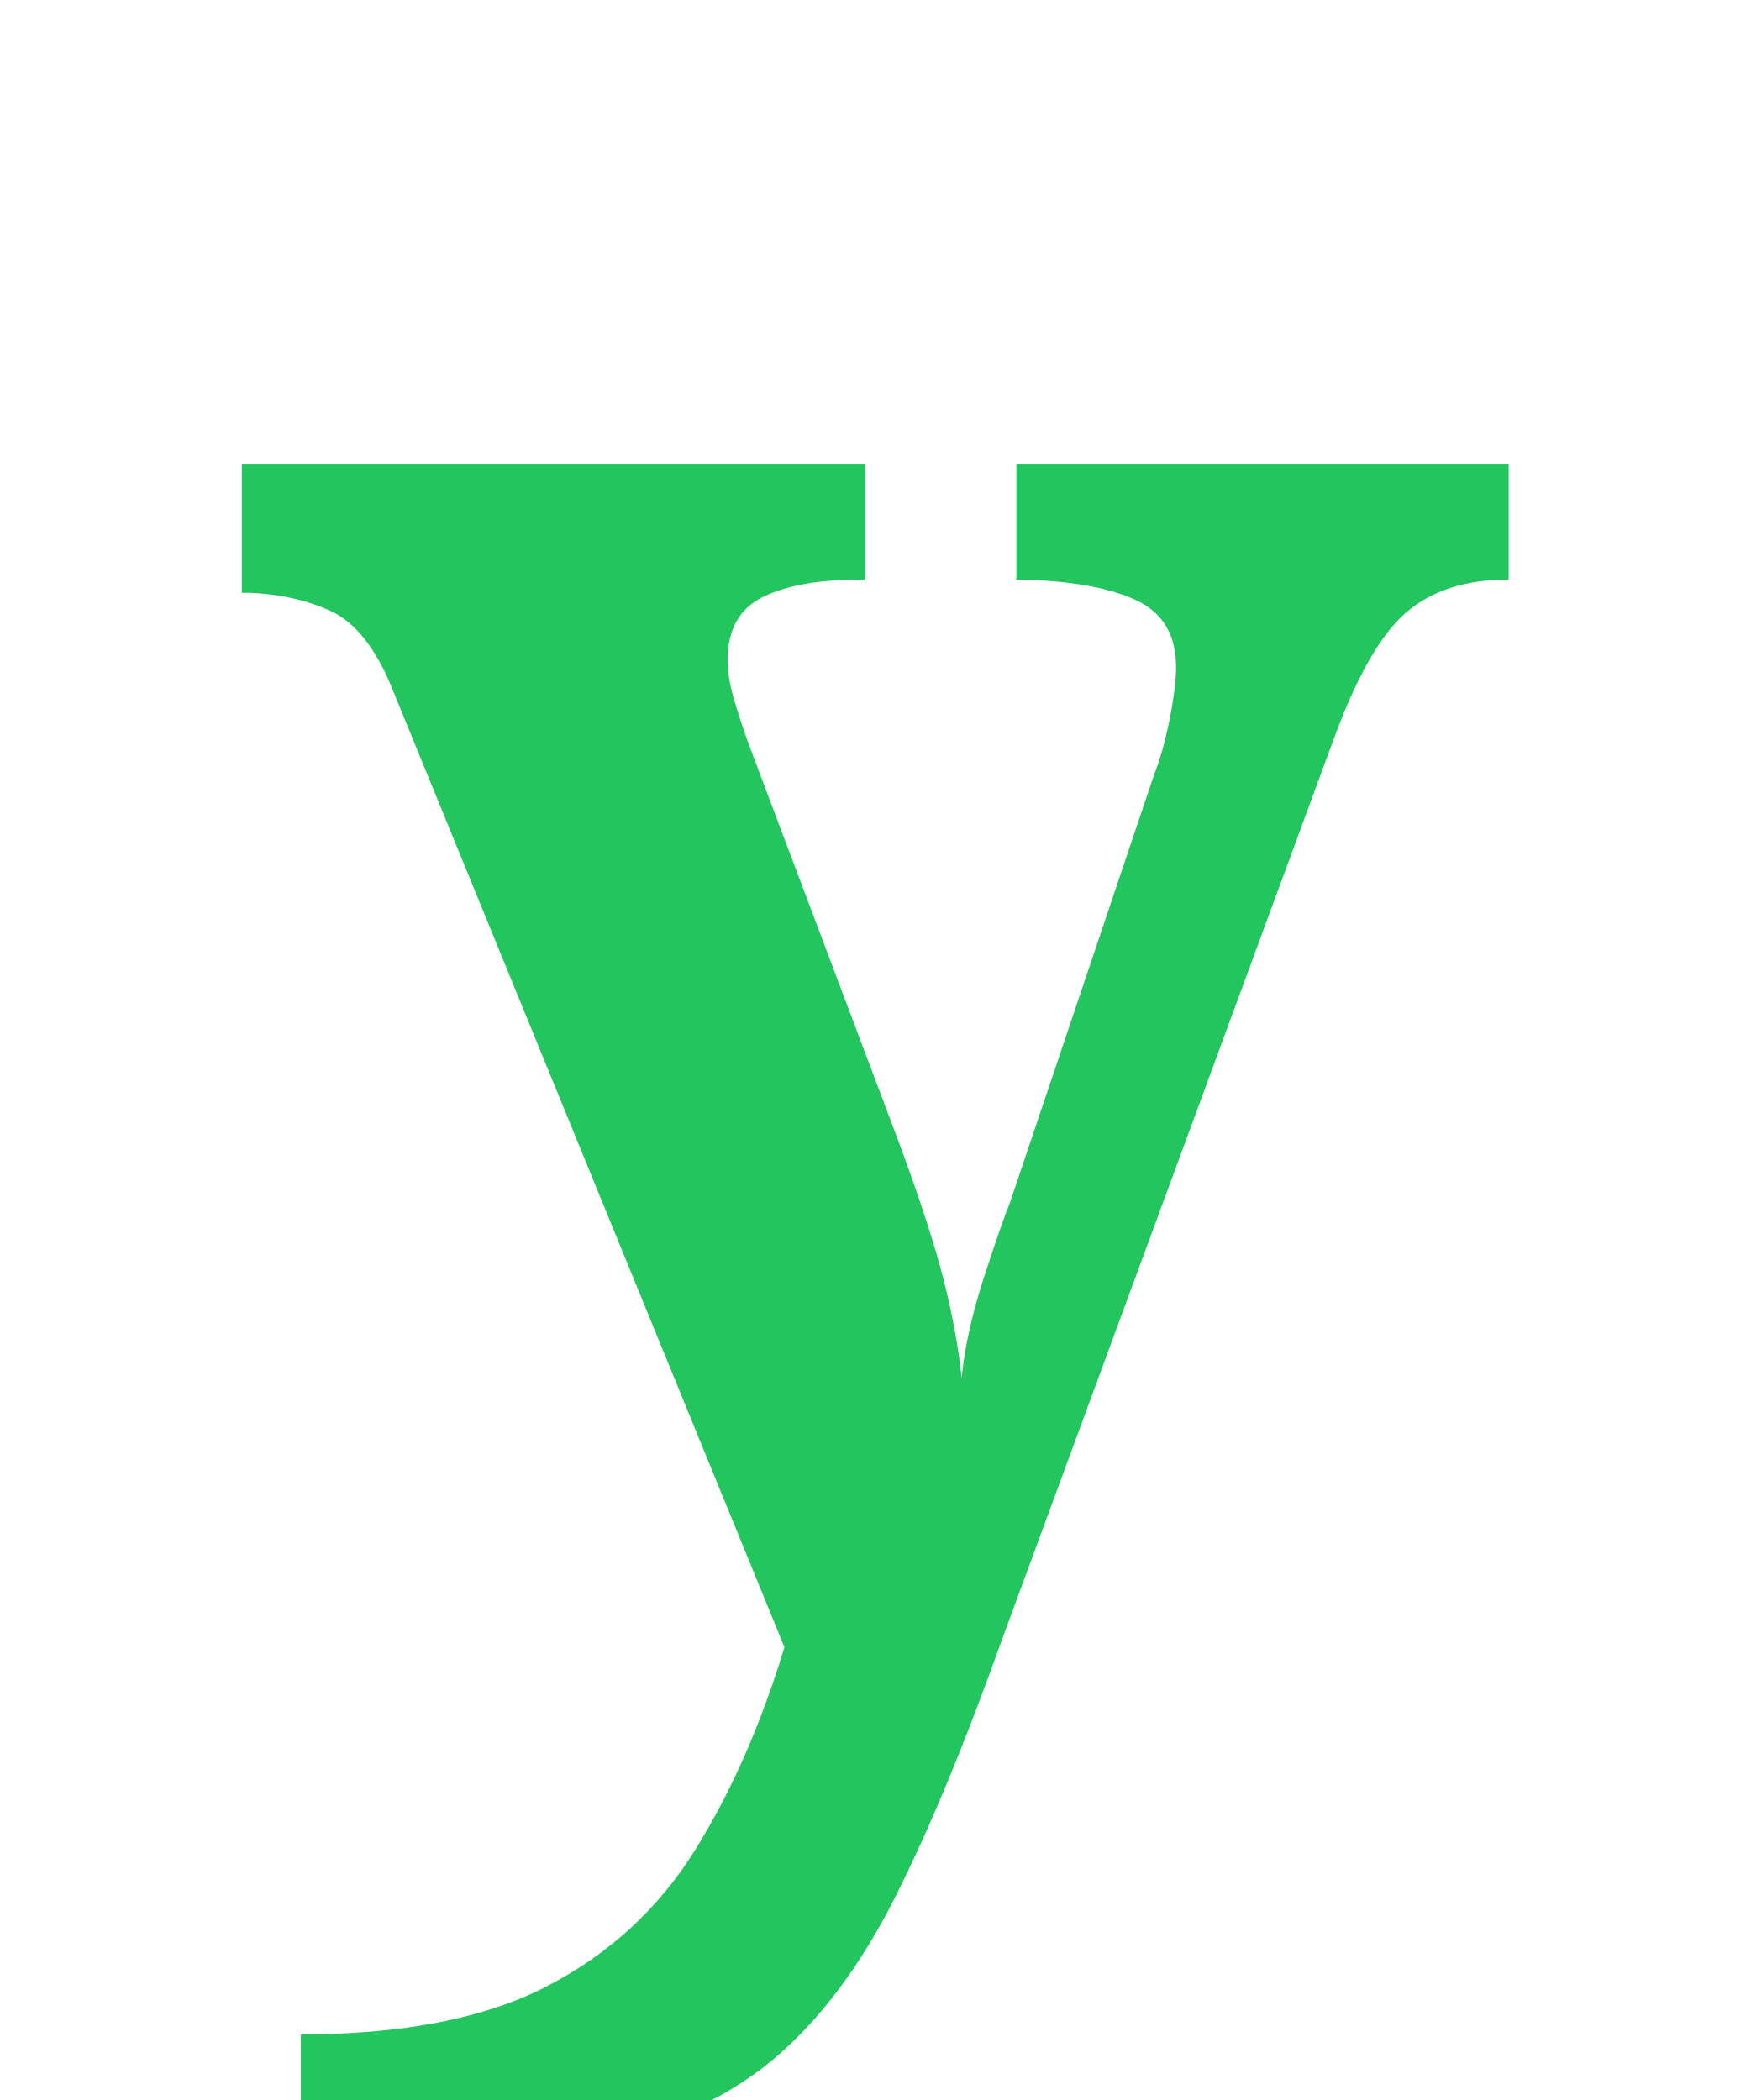
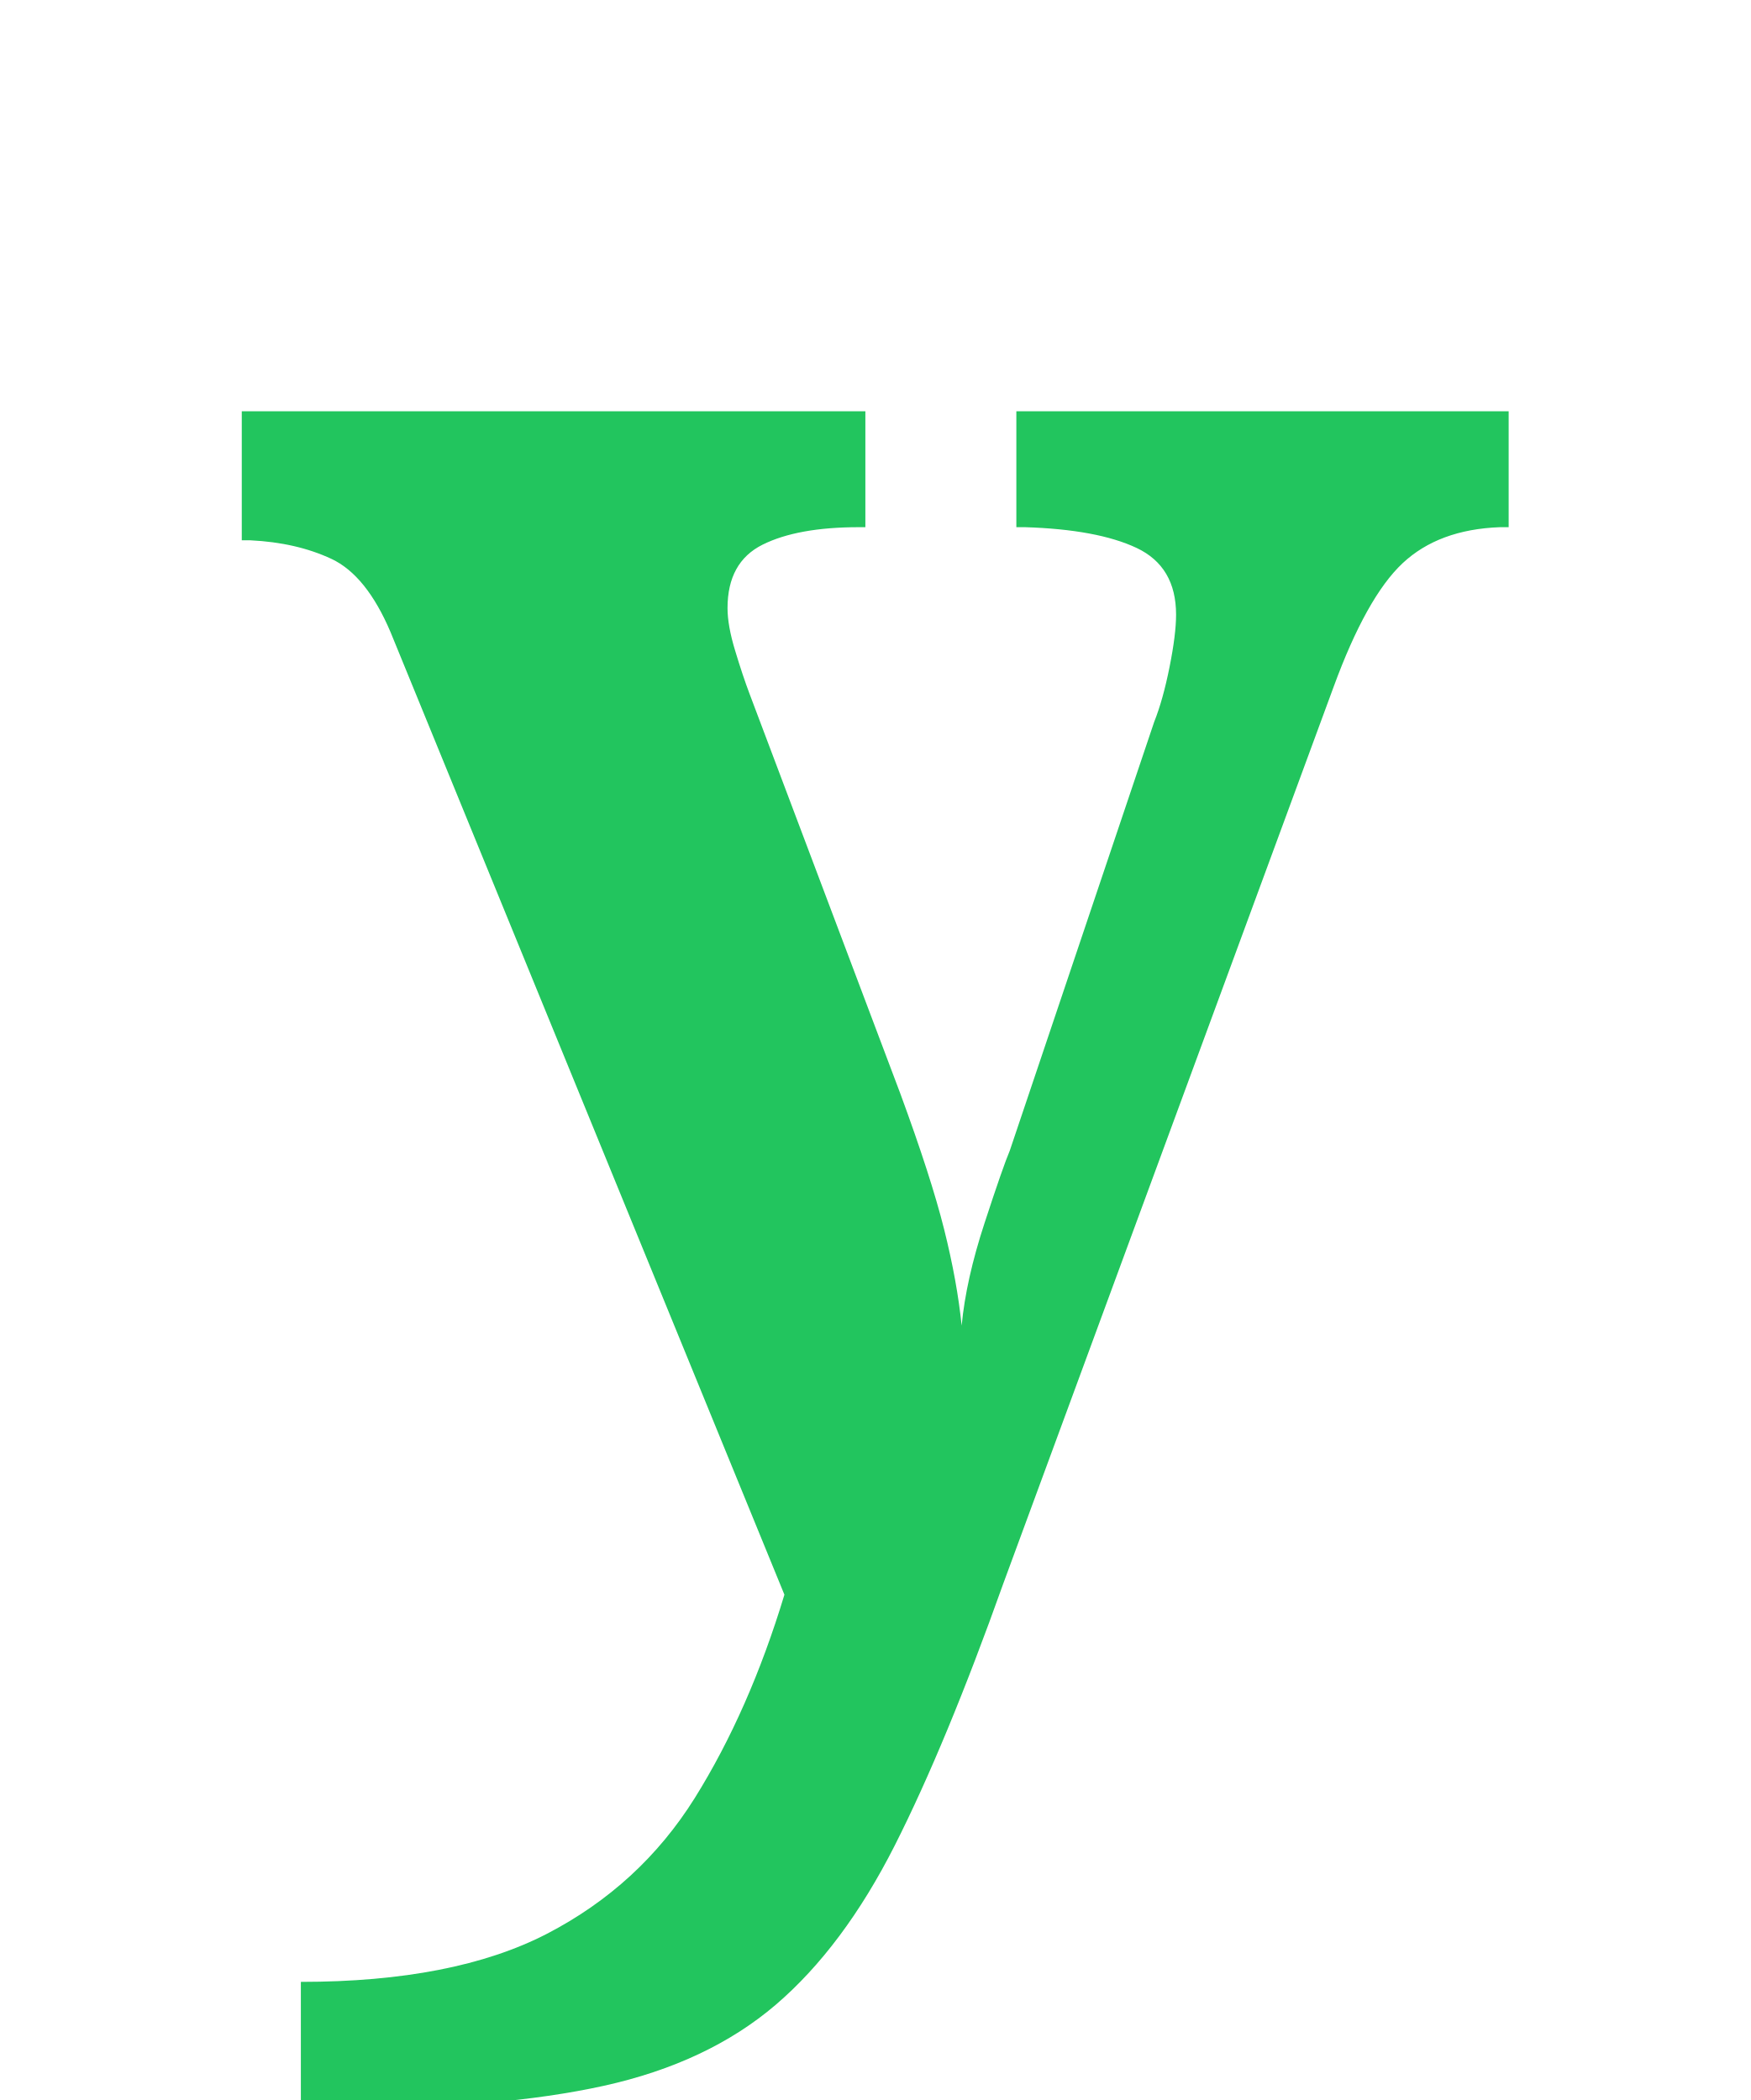
<svg xmlns="http://www.w3.org/2000/svg" viewBox="0 0 100 120">
-   <text x="50" y="45" font-family="Georgia, serif" font-size="125" font-weight="bold" fill="#22c55e" text-anchor="middle" dominant-baseline="central">y</text>
+   <text x="50" y="42" font-family="Georgia, serif" font-size="125" font-weight="bold" fill="#22c55e" text-anchor="middle" dominant-baseline="central">y</text>
</svg>
